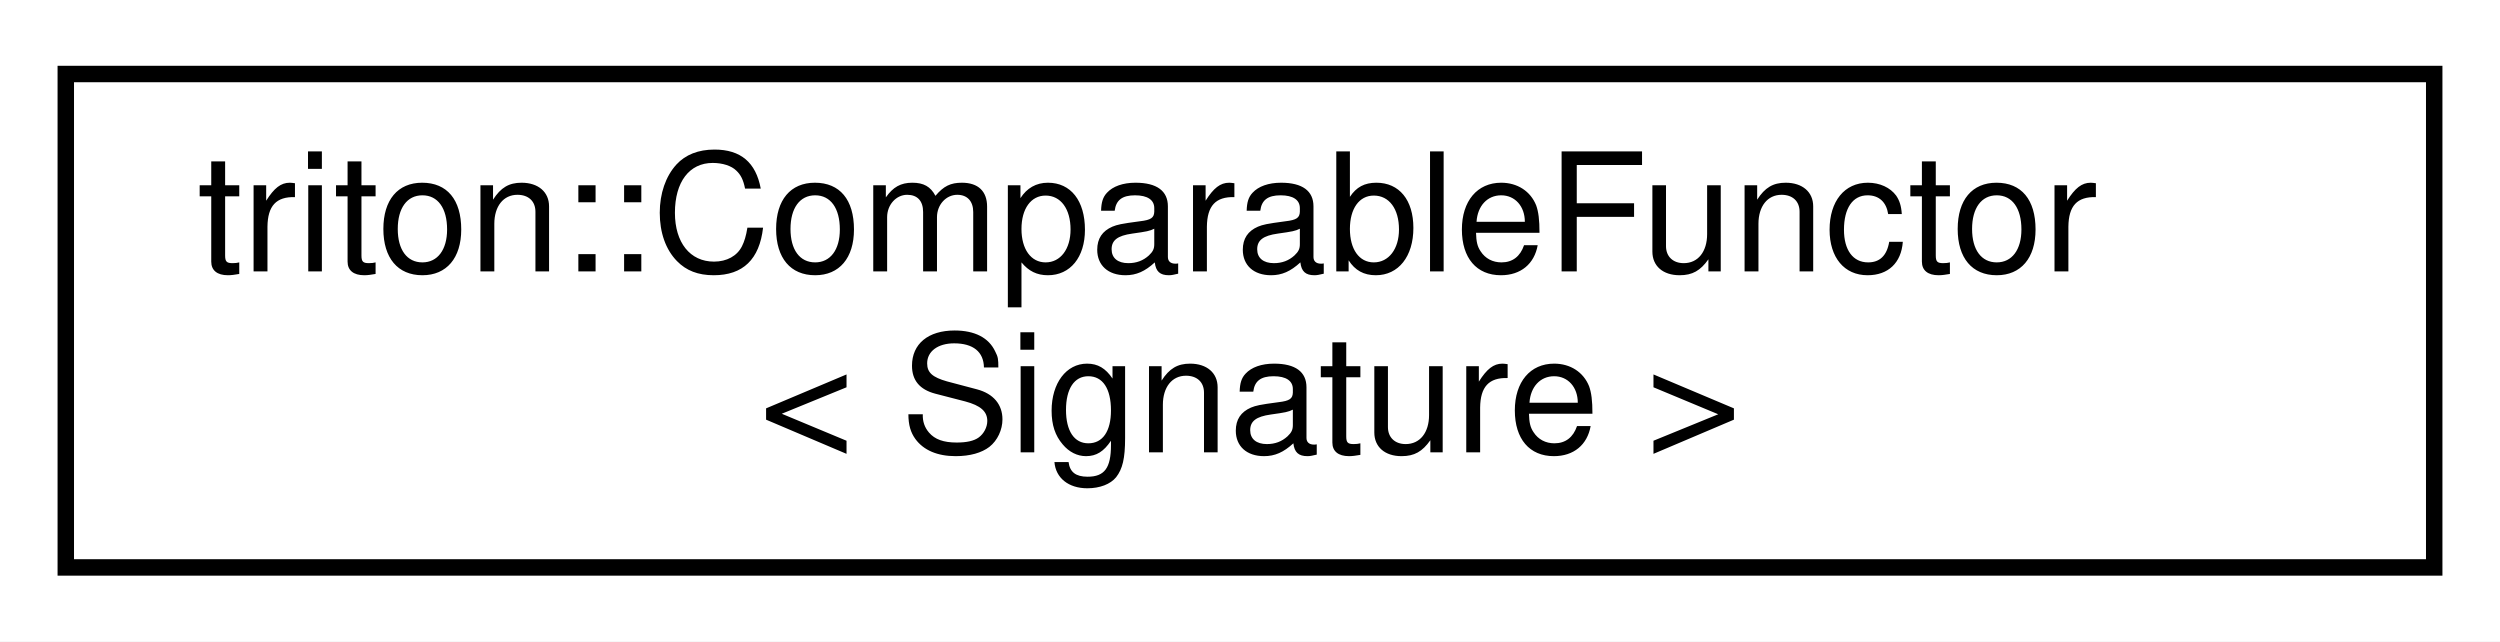
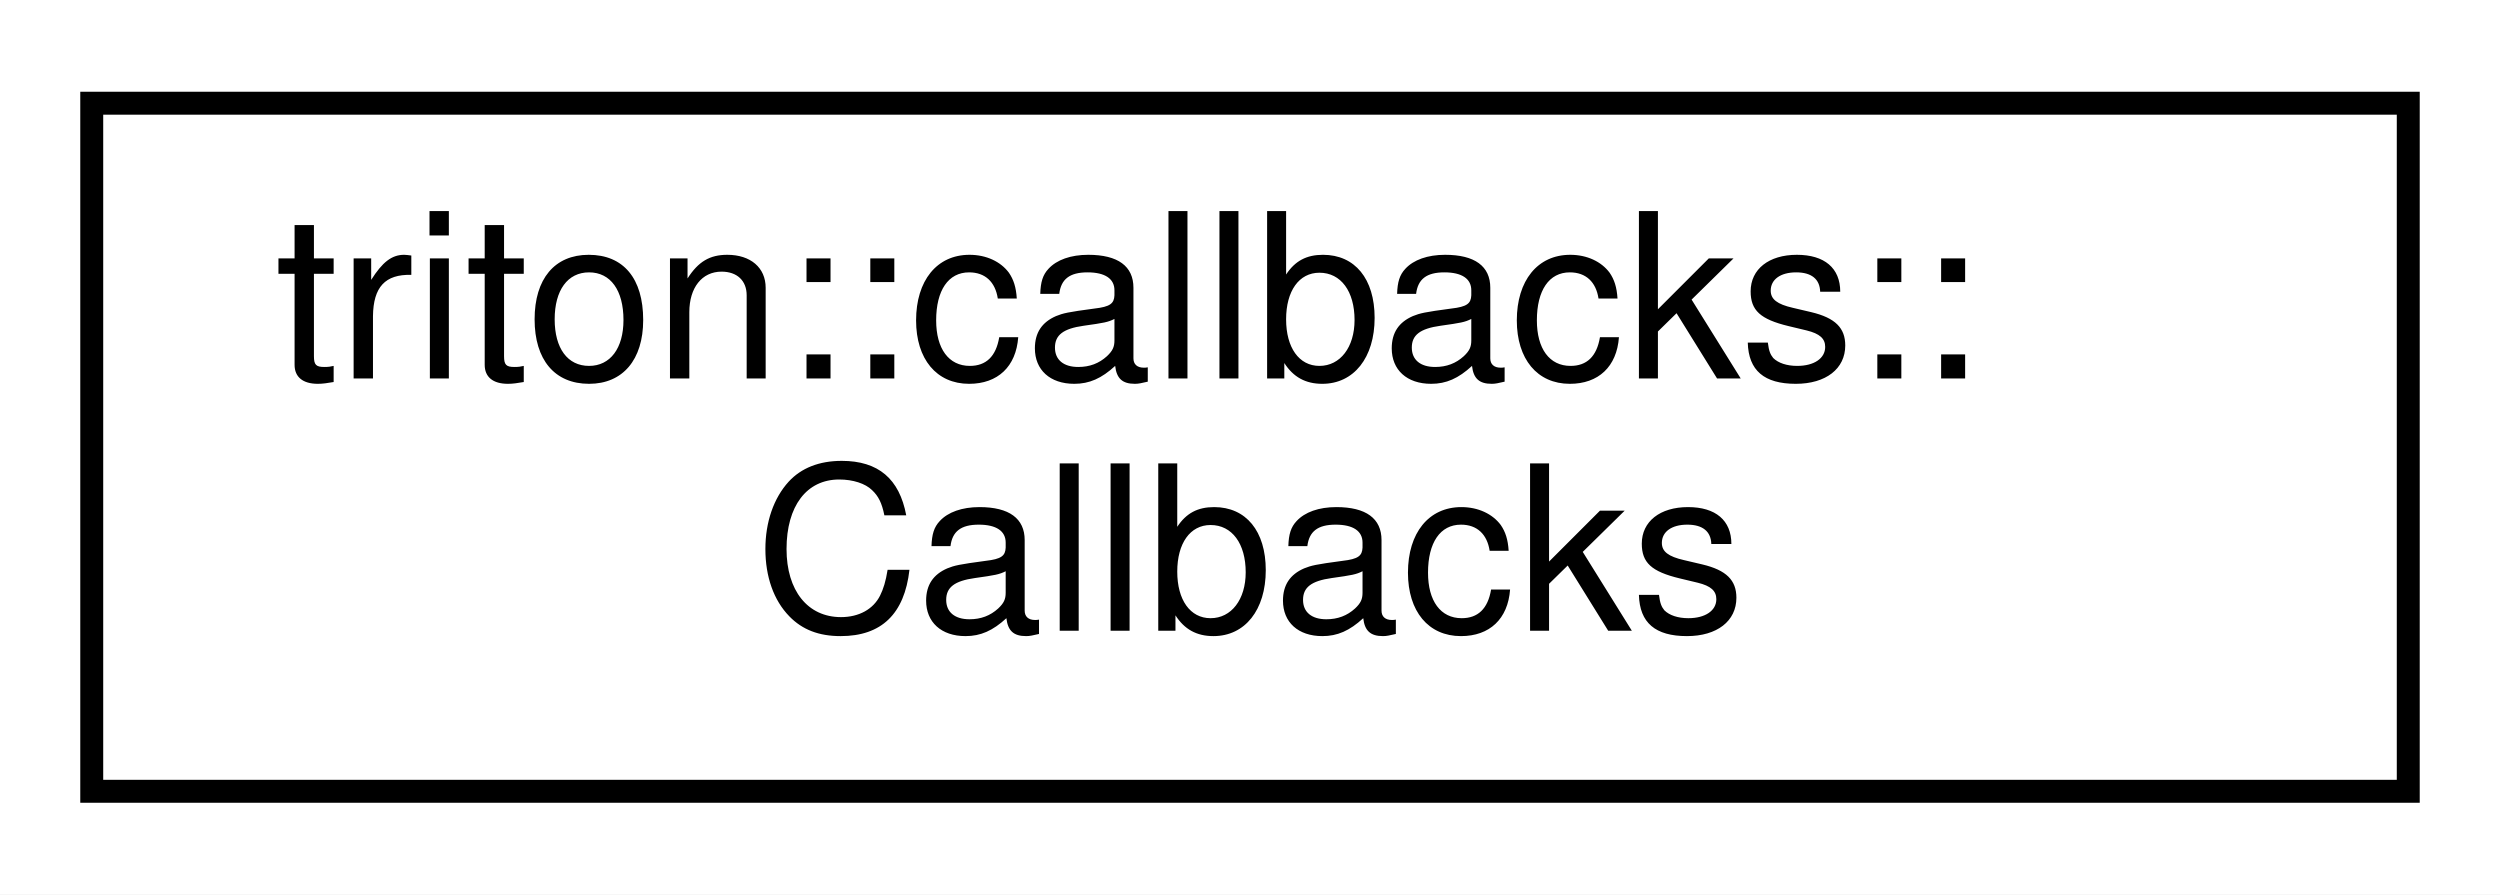
- <svg xmlns="http://www.w3.org/2000/svg" xmlns:xlink="http://www.w3.org/1999/xlink" width="152pt" height="39pt" viewBox="0.00 0.00 152.00 39.00">
+ <svg xmlns="http://www.w3.org/2000/svg" xmlns:xlink="http://www.w3.org/1999/xlink" width="109pt" height="39pt" viewBox="0.00 0.00 109.00 39.00">
  <g id="graph0" class="graph" transform="scale(1 1) rotate(0) translate(4 35)">
-     <polygon fill="white" stroke="transparent" points="-4,4 -4,-35 148,-35 148,4 -4,4" />
+     <polygon fill="white" stroke="transparent" points="-4,4 -4,-35 105,-35 105,4 -4,4" />
    <g id="node1" class="node">
      <g id="a_node1">
-         <a xlink:href="structtriton_1_1ComparableFunctor.html" target="_top" xlink:title=" ">
-           <polygon fill="white" stroke="black" points="0,-0.5 0,-30.5 144,-30.5 144,-0.5 0,-0.5" />
-           <text text-anchor="start" x="8" y="-18.5" font-family="Helvetica,sans-Serif" font-size="10.00">triton::ComparableFunctor</text>
-           <text text-anchor="middle" x="72" y="-7.5" font-family="Helvetica,sans-Serif" font-size="10.00">&lt; Signature &gt;</text>
+         <a xlink:href="classtriton_1_1callbacks_1_1Callbacks.html" target="_top" xlink:title="The callbacks class.">
+           <polygon fill="white" stroke="black" points="0,-0.5 0,-30.5 101,-30.5 101,-0.5 0,-0.5" />
+           <text text-anchor="start" x="8" y="-18.5" font-family="Helvetica,sans-Serif" font-size="10.00">triton::callbacks::</text>
+           <text text-anchor="middle" x="50.5" y="-7.5" font-family="Helvetica,sans-Serif" font-size="10.00">Callbacks</text>
        </a>
      </g>
    </g>
  </g>
</svg>
